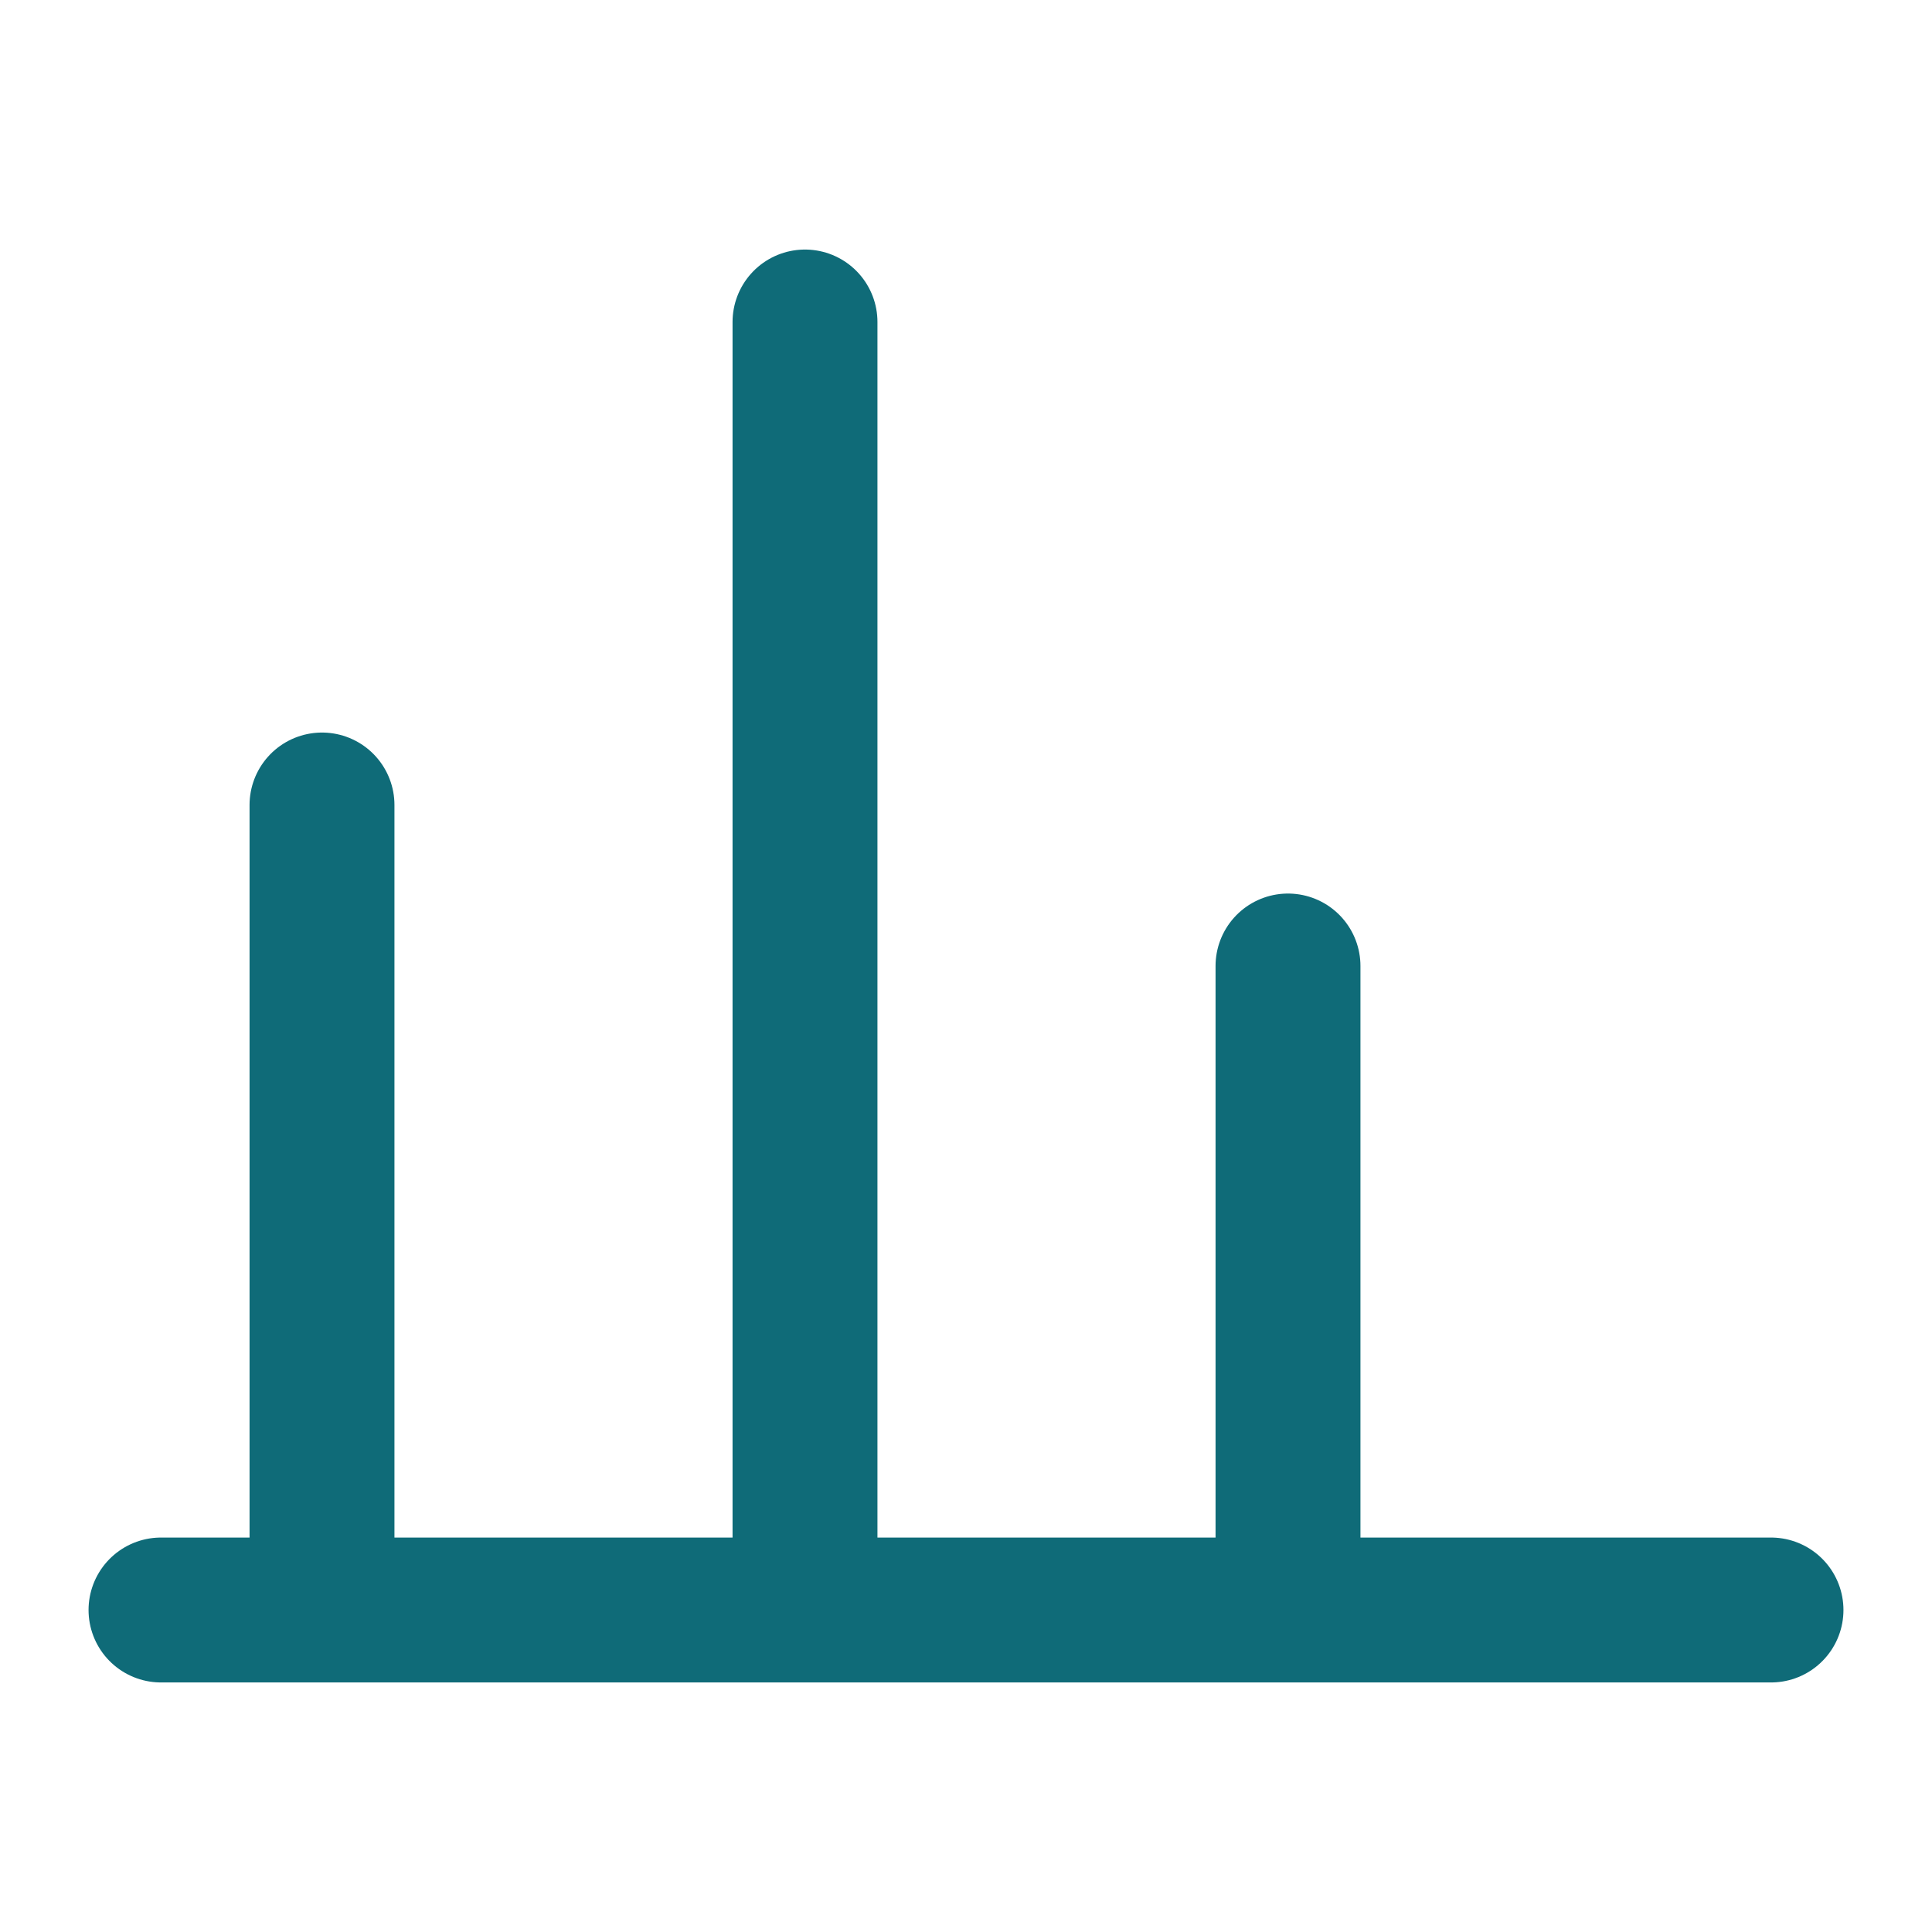
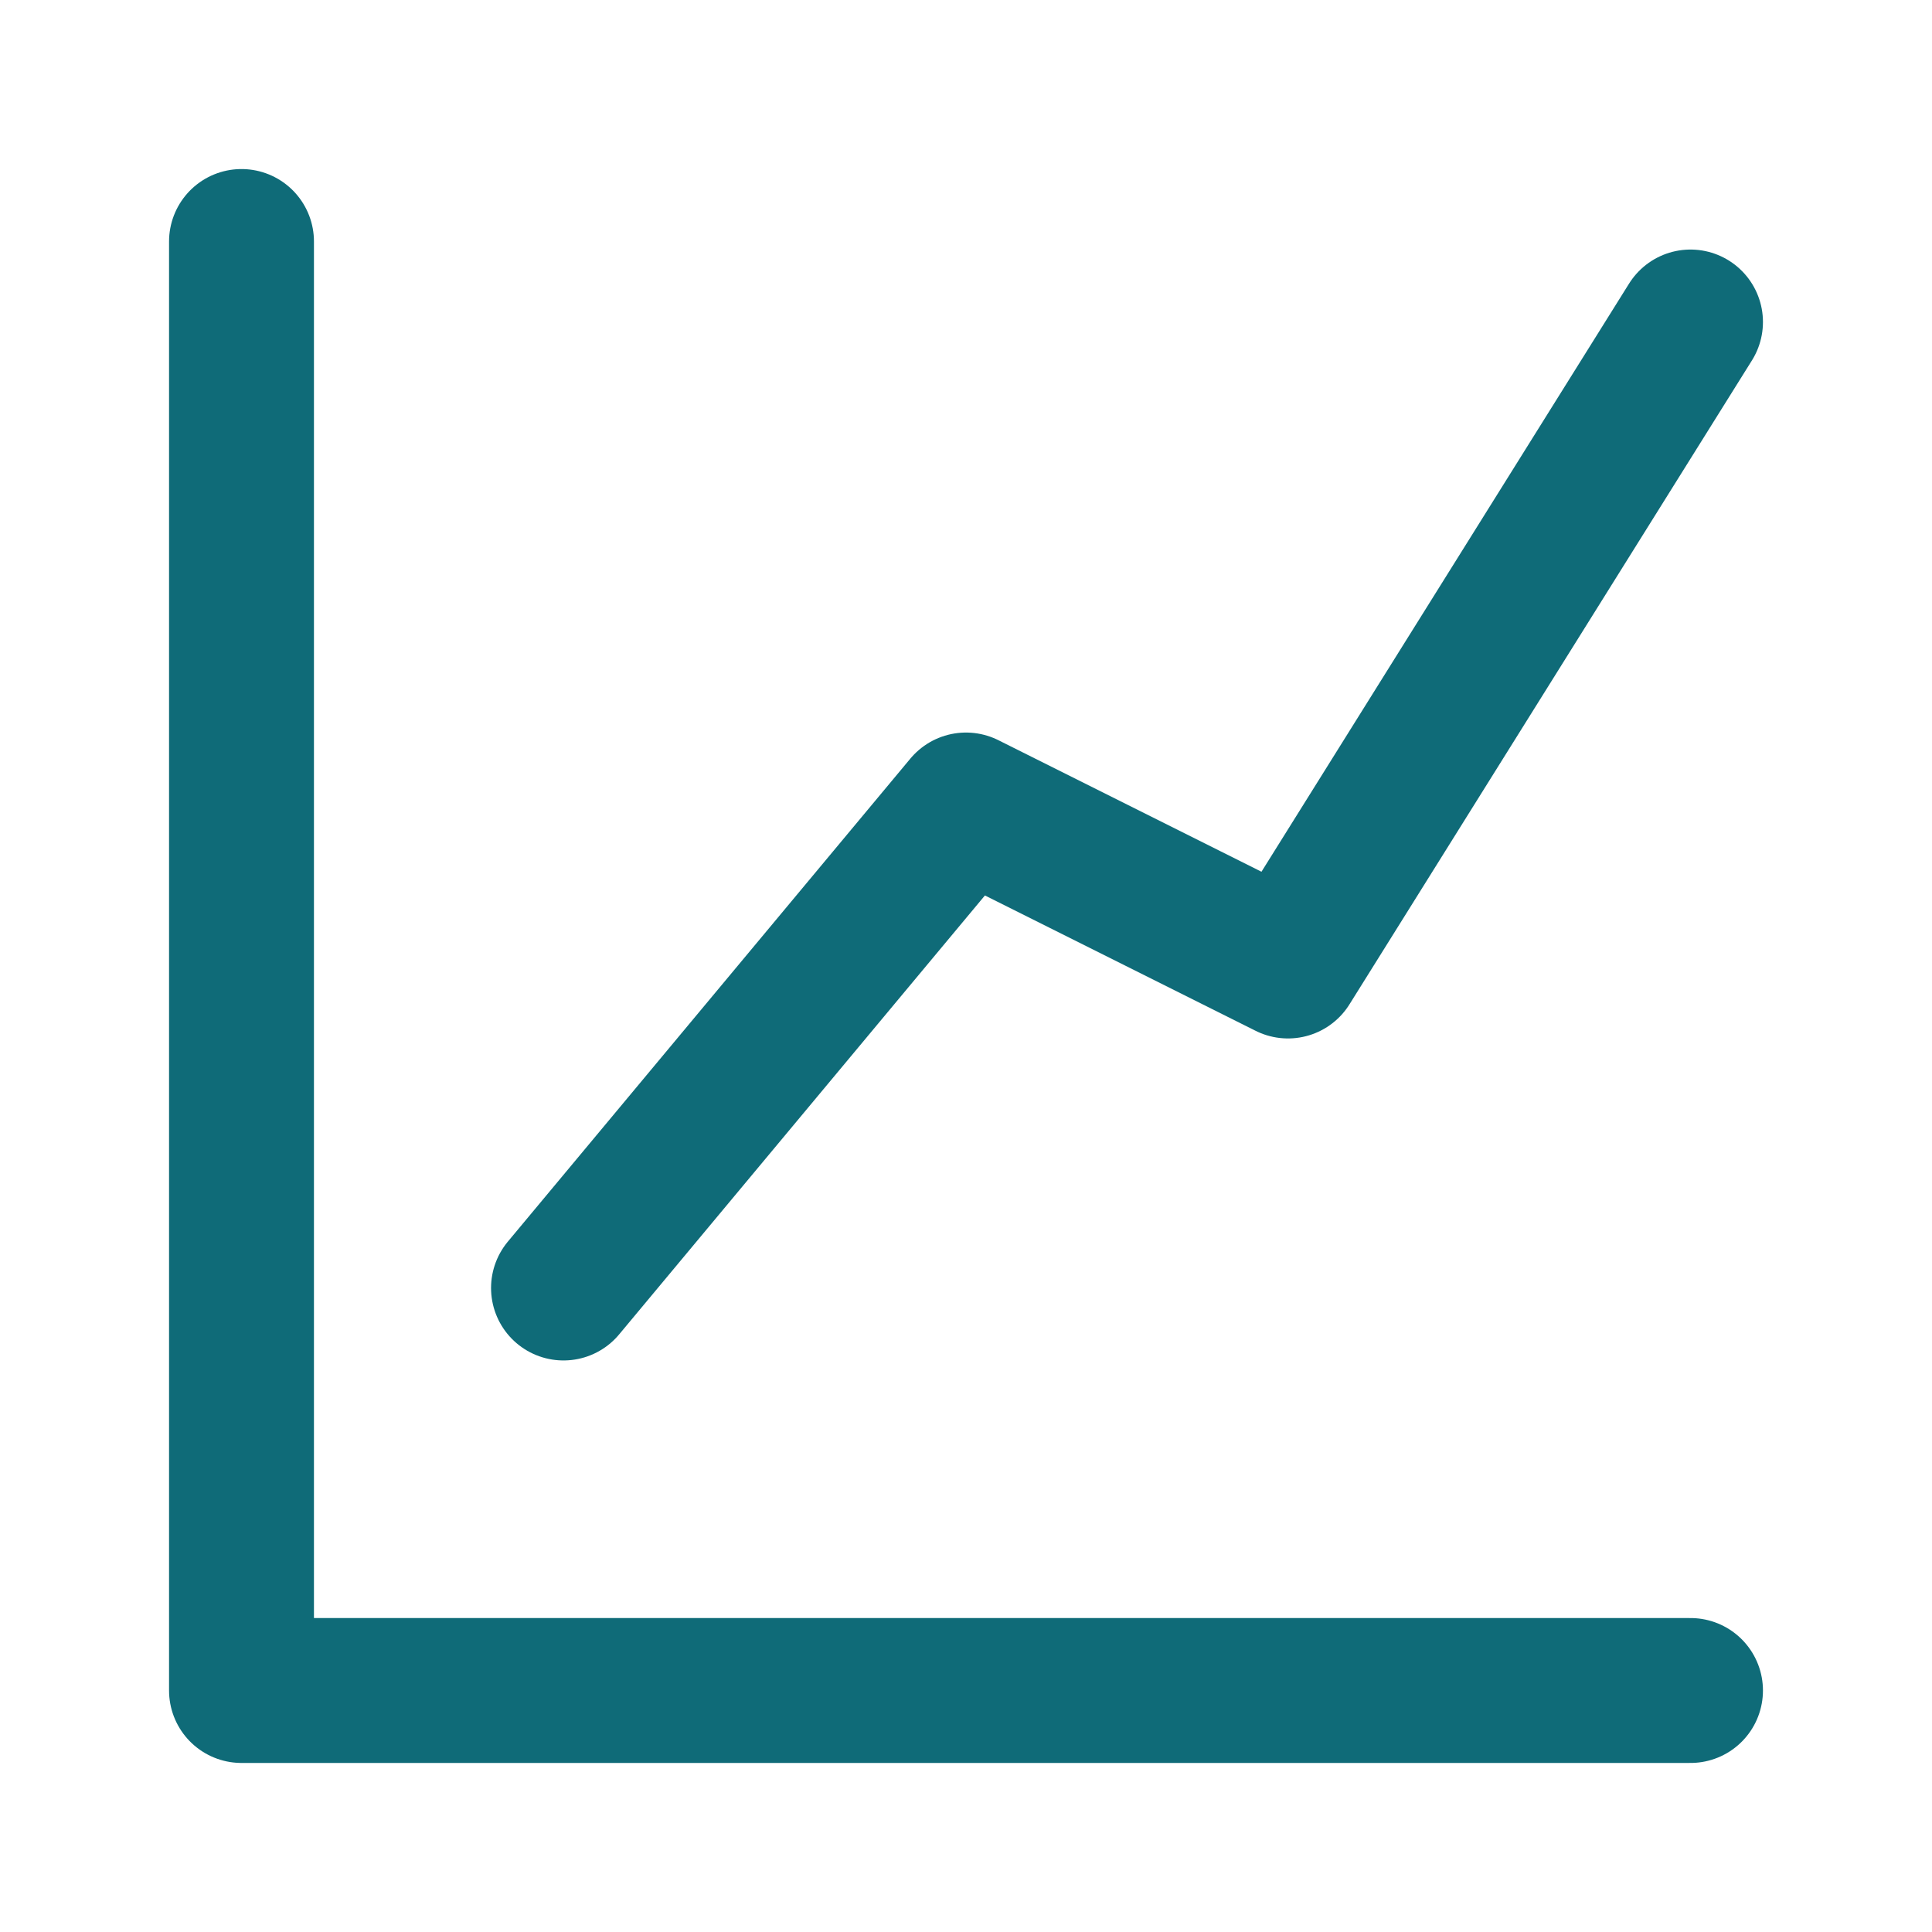
<svg xmlns="http://www.w3.org/2000/svg" width="48" height="48" viewBox="0 0 24 24" fill="none" stroke="#0f6b78" stroke-width="1.8" stroke-linecap="round" stroke-linejoin="round">
-   <path d="M4 20V10M10 20V4M16 20v-8M22 20H2" />
+   <path d="M3 21V3M3 21h18M7 16l5-6 4 2 5-8" />
</svg>
